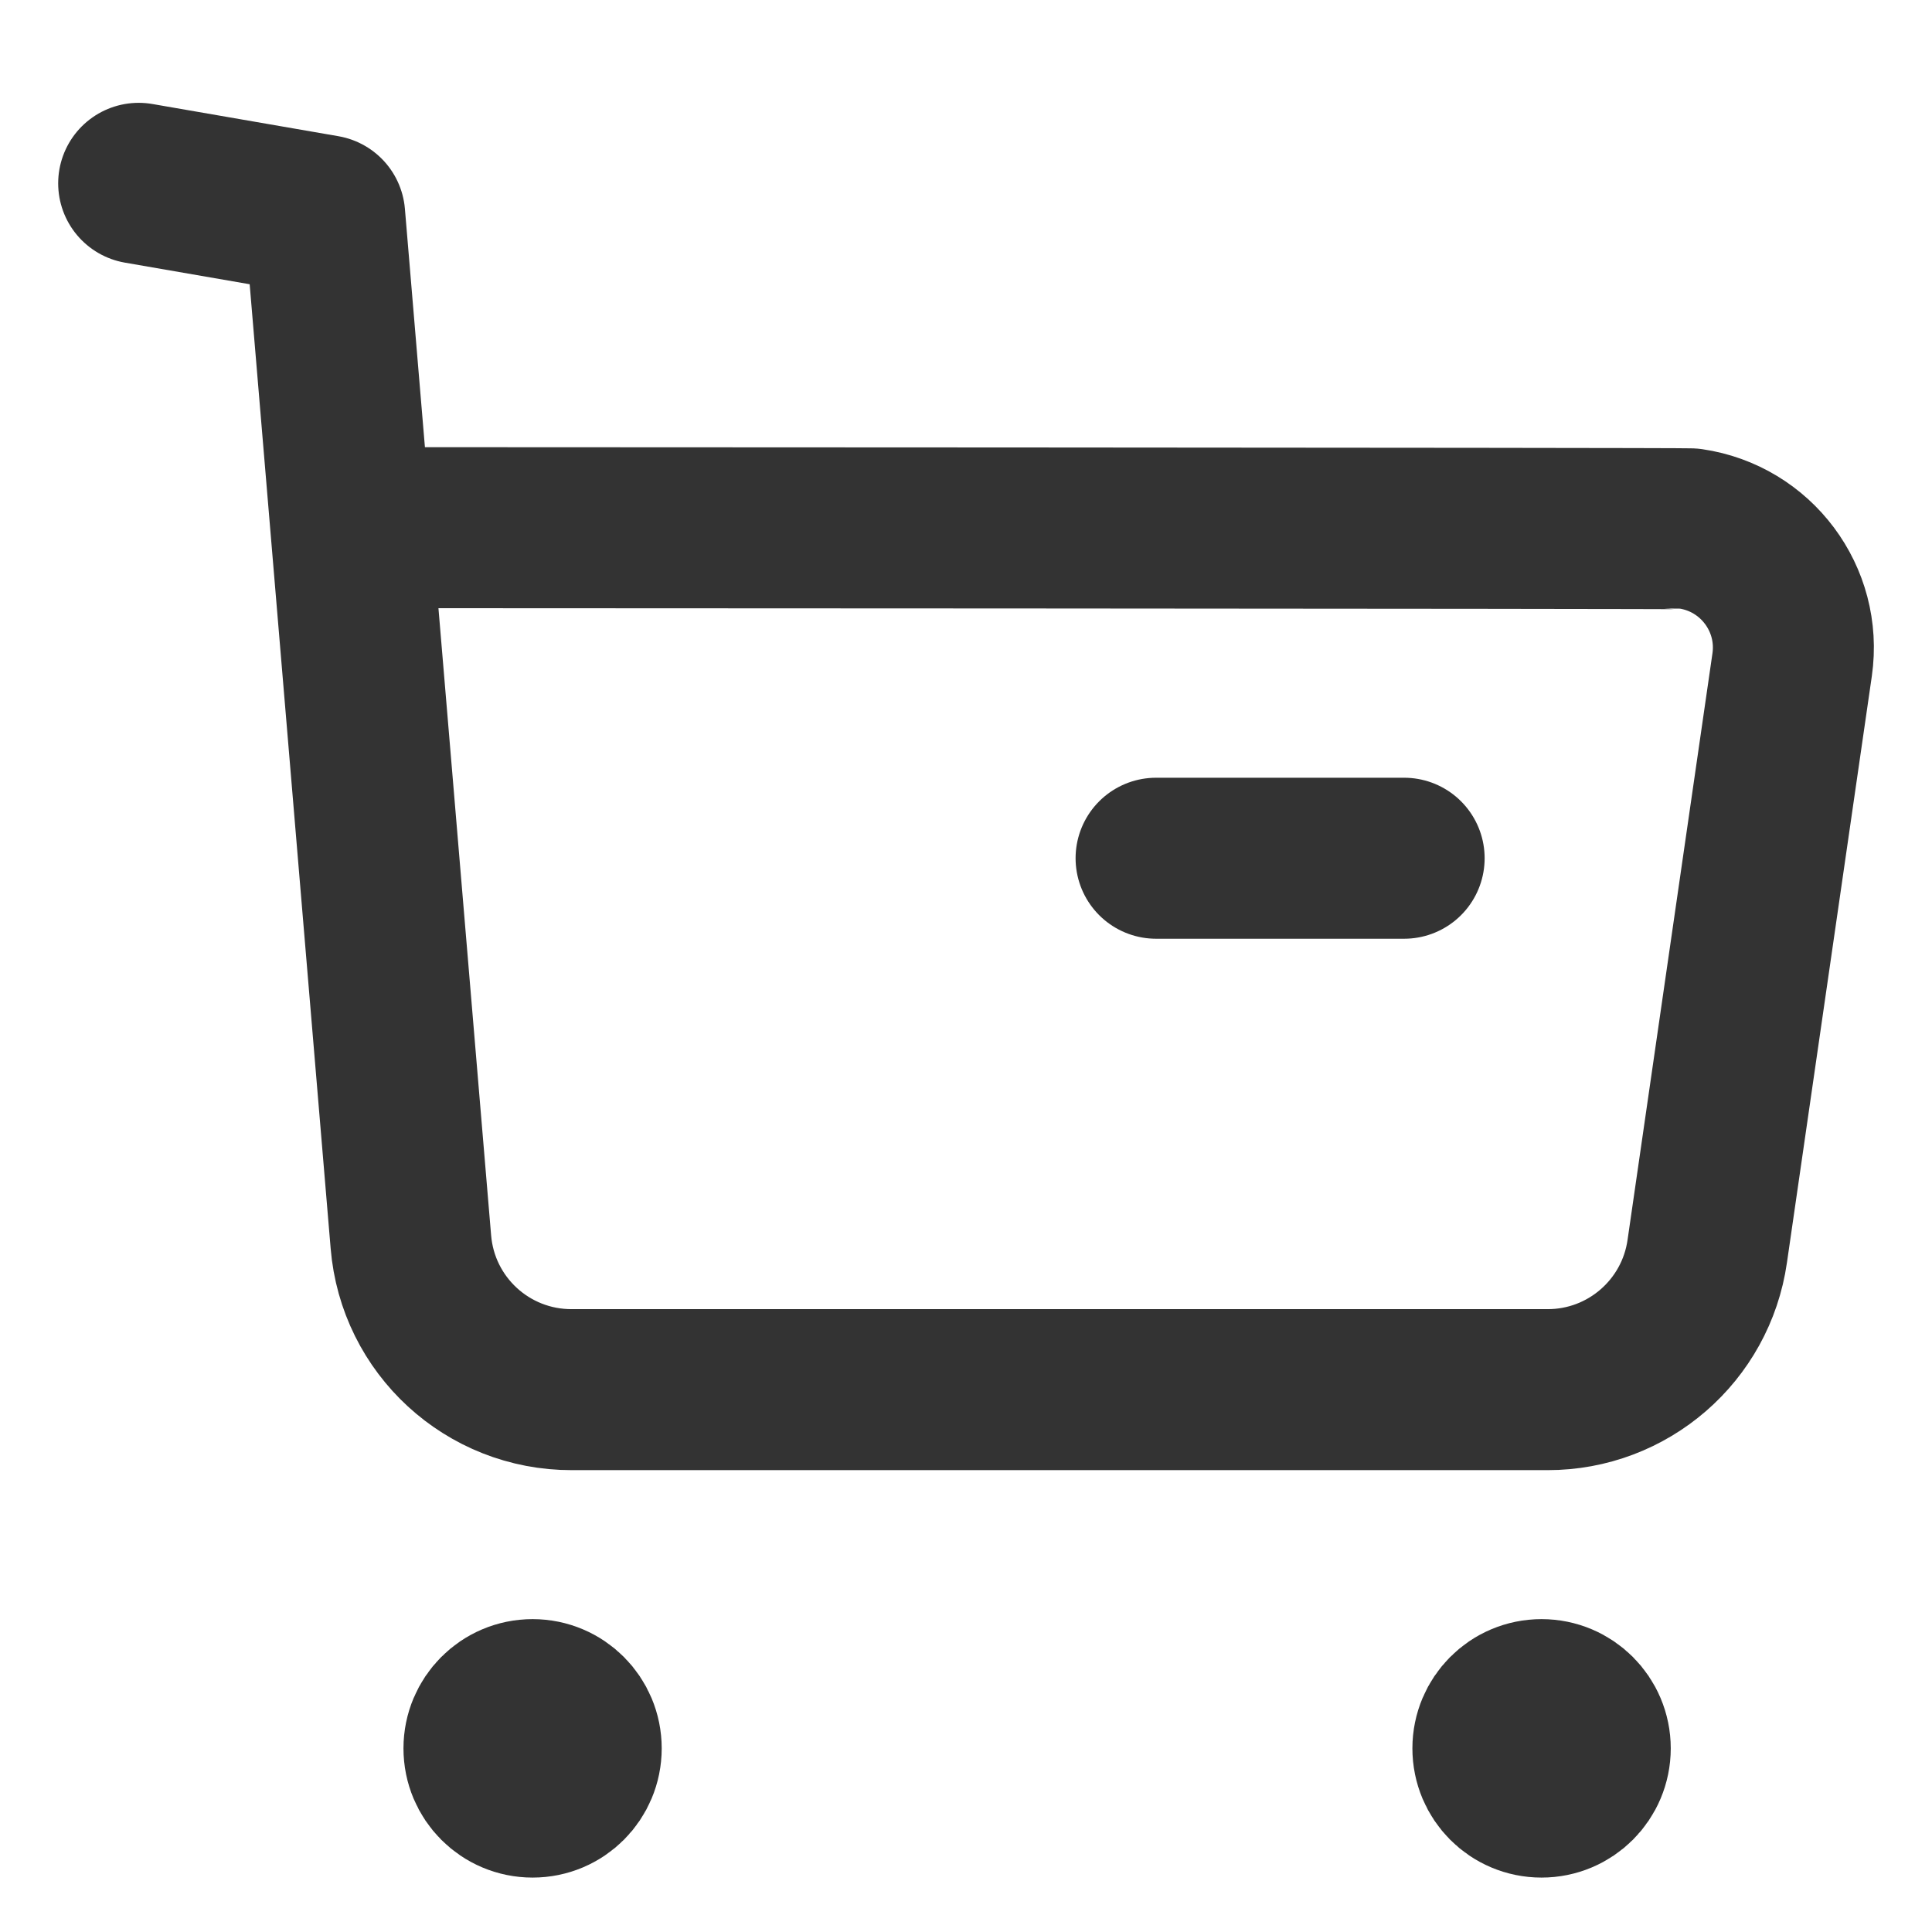
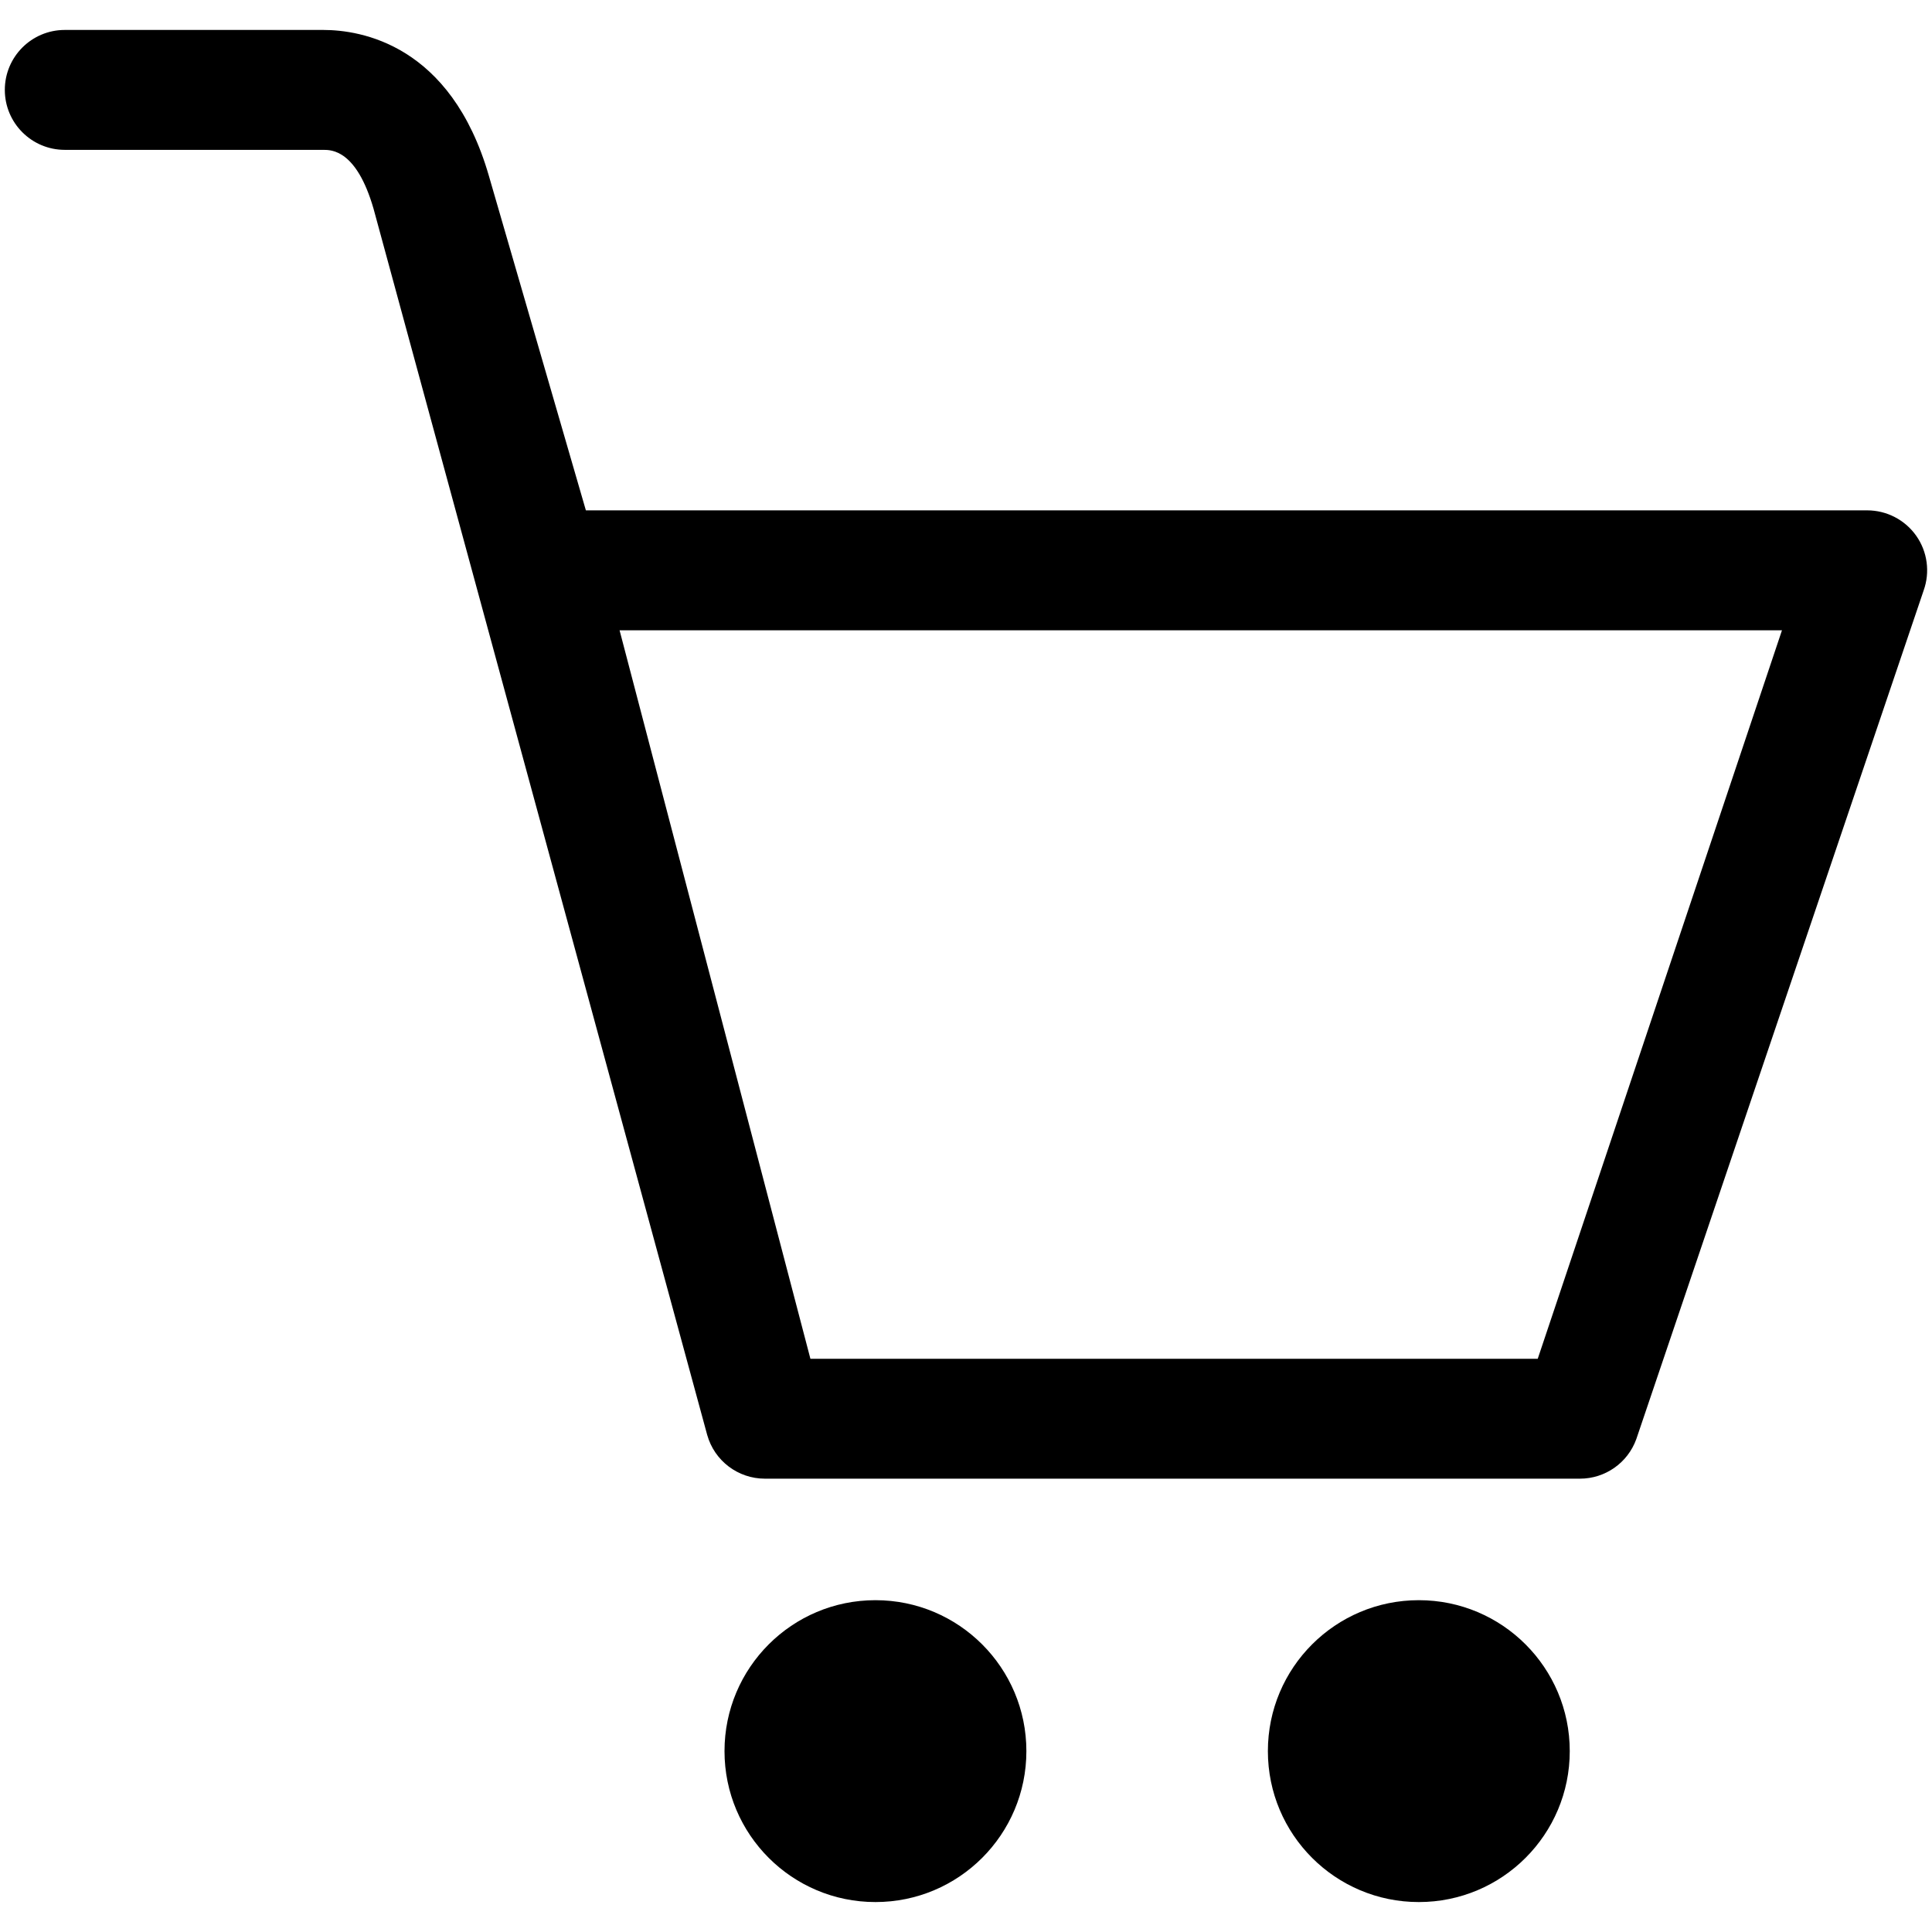
- <svg xmlns="http://www.w3.org/2000/svg" width="18" height="18" viewBox="0 0 18 18" fill="none">
-   <path d="M1.292 1.708L3.025 2.008L3.828 11.569C3.892 12.35 4.544 12.949 5.328 12.947H14.418C15.166 12.948 15.8 12.398 15.906 11.658L16.697 6.193C16.785 5.582 16.361 5.016 15.751 4.927C15.698 4.92 3.303 4.916 3.303 4.916" stroke="#333333" stroke-width="1.5" stroke-linecap="round" stroke-linejoin="round" />
-   <path d="M10.771 7.996H13.082" stroke="#333333" stroke-width="1.5" stroke-linecap="round" stroke-linejoin="round" />
-   <path fill-rule="evenodd" clip-rule="evenodd" d="M4.962 15.835C5.213 15.835 5.415 16.039 5.415 16.289C5.415 16.54 5.213 16.743 4.962 16.743C4.711 16.743 4.509 16.54 4.509 16.289C4.509 16.039 4.711 15.835 4.962 15.835Z" fill="#333333" stroke="#333333" stroke-width="1.5" stroke-linecap="round" stroke-linejoin="round" />
-   <path fill-rule="evenodd" clip-rule="evenodd" d="M14.362 15.835C14.613 15.835 14.816 16.039 14.816 16.289C14.816 16.54 14.613 16.743 14.362 16.743C14.111 16.743 13.909 16.54 13.909 16.289C13.909 16.039 14.111 15.835 14.362 15.835Z" fill="#333333" stroke="#333333" stroke-width="1.5" stroke-linecap="round" stroke-linejoin="round" />
+ <svg xmlns="http://www.w3.org/2000/svg" stroke="" id="basket" fill="" stroke-width="0" viewBox="0 0 1024 1024" height="20px" width="20px">
+   <path d="M1015.66 284a31.82 31.82 0 0 0-25.998-13.502H310.526l-51.408-177.28c-20.16-69.808-68.065-77.344-87.713-77.344H34.333c-17.569 0-31.777 14.224-31.777 31.776S16.78 79.425 34.332 79.425h137.056c4.336 0 17.568 0 26.593 31.184l176.848 649.936c3.84 13.712 16.336 23.183 30.591 23.183h431.968c13.409 0 25.376-8.4 29.905-21.024l152.256-449.68c3.504-9.744 2.048-20.592-3.888-29.024zM815.026 720.194H429.539L328.387 334.066h616.096zM752.003 848.13c-44.192 0-80 35.808-80 80s35.808 80 80 80 80-35.808 80-80-35.808-80-80-80zm-288 0c-44.192 0-80 35.808-80 80s35.808 80 80 80 80-35.808 80-80-35.808-80-80-80z" />
</svg>
